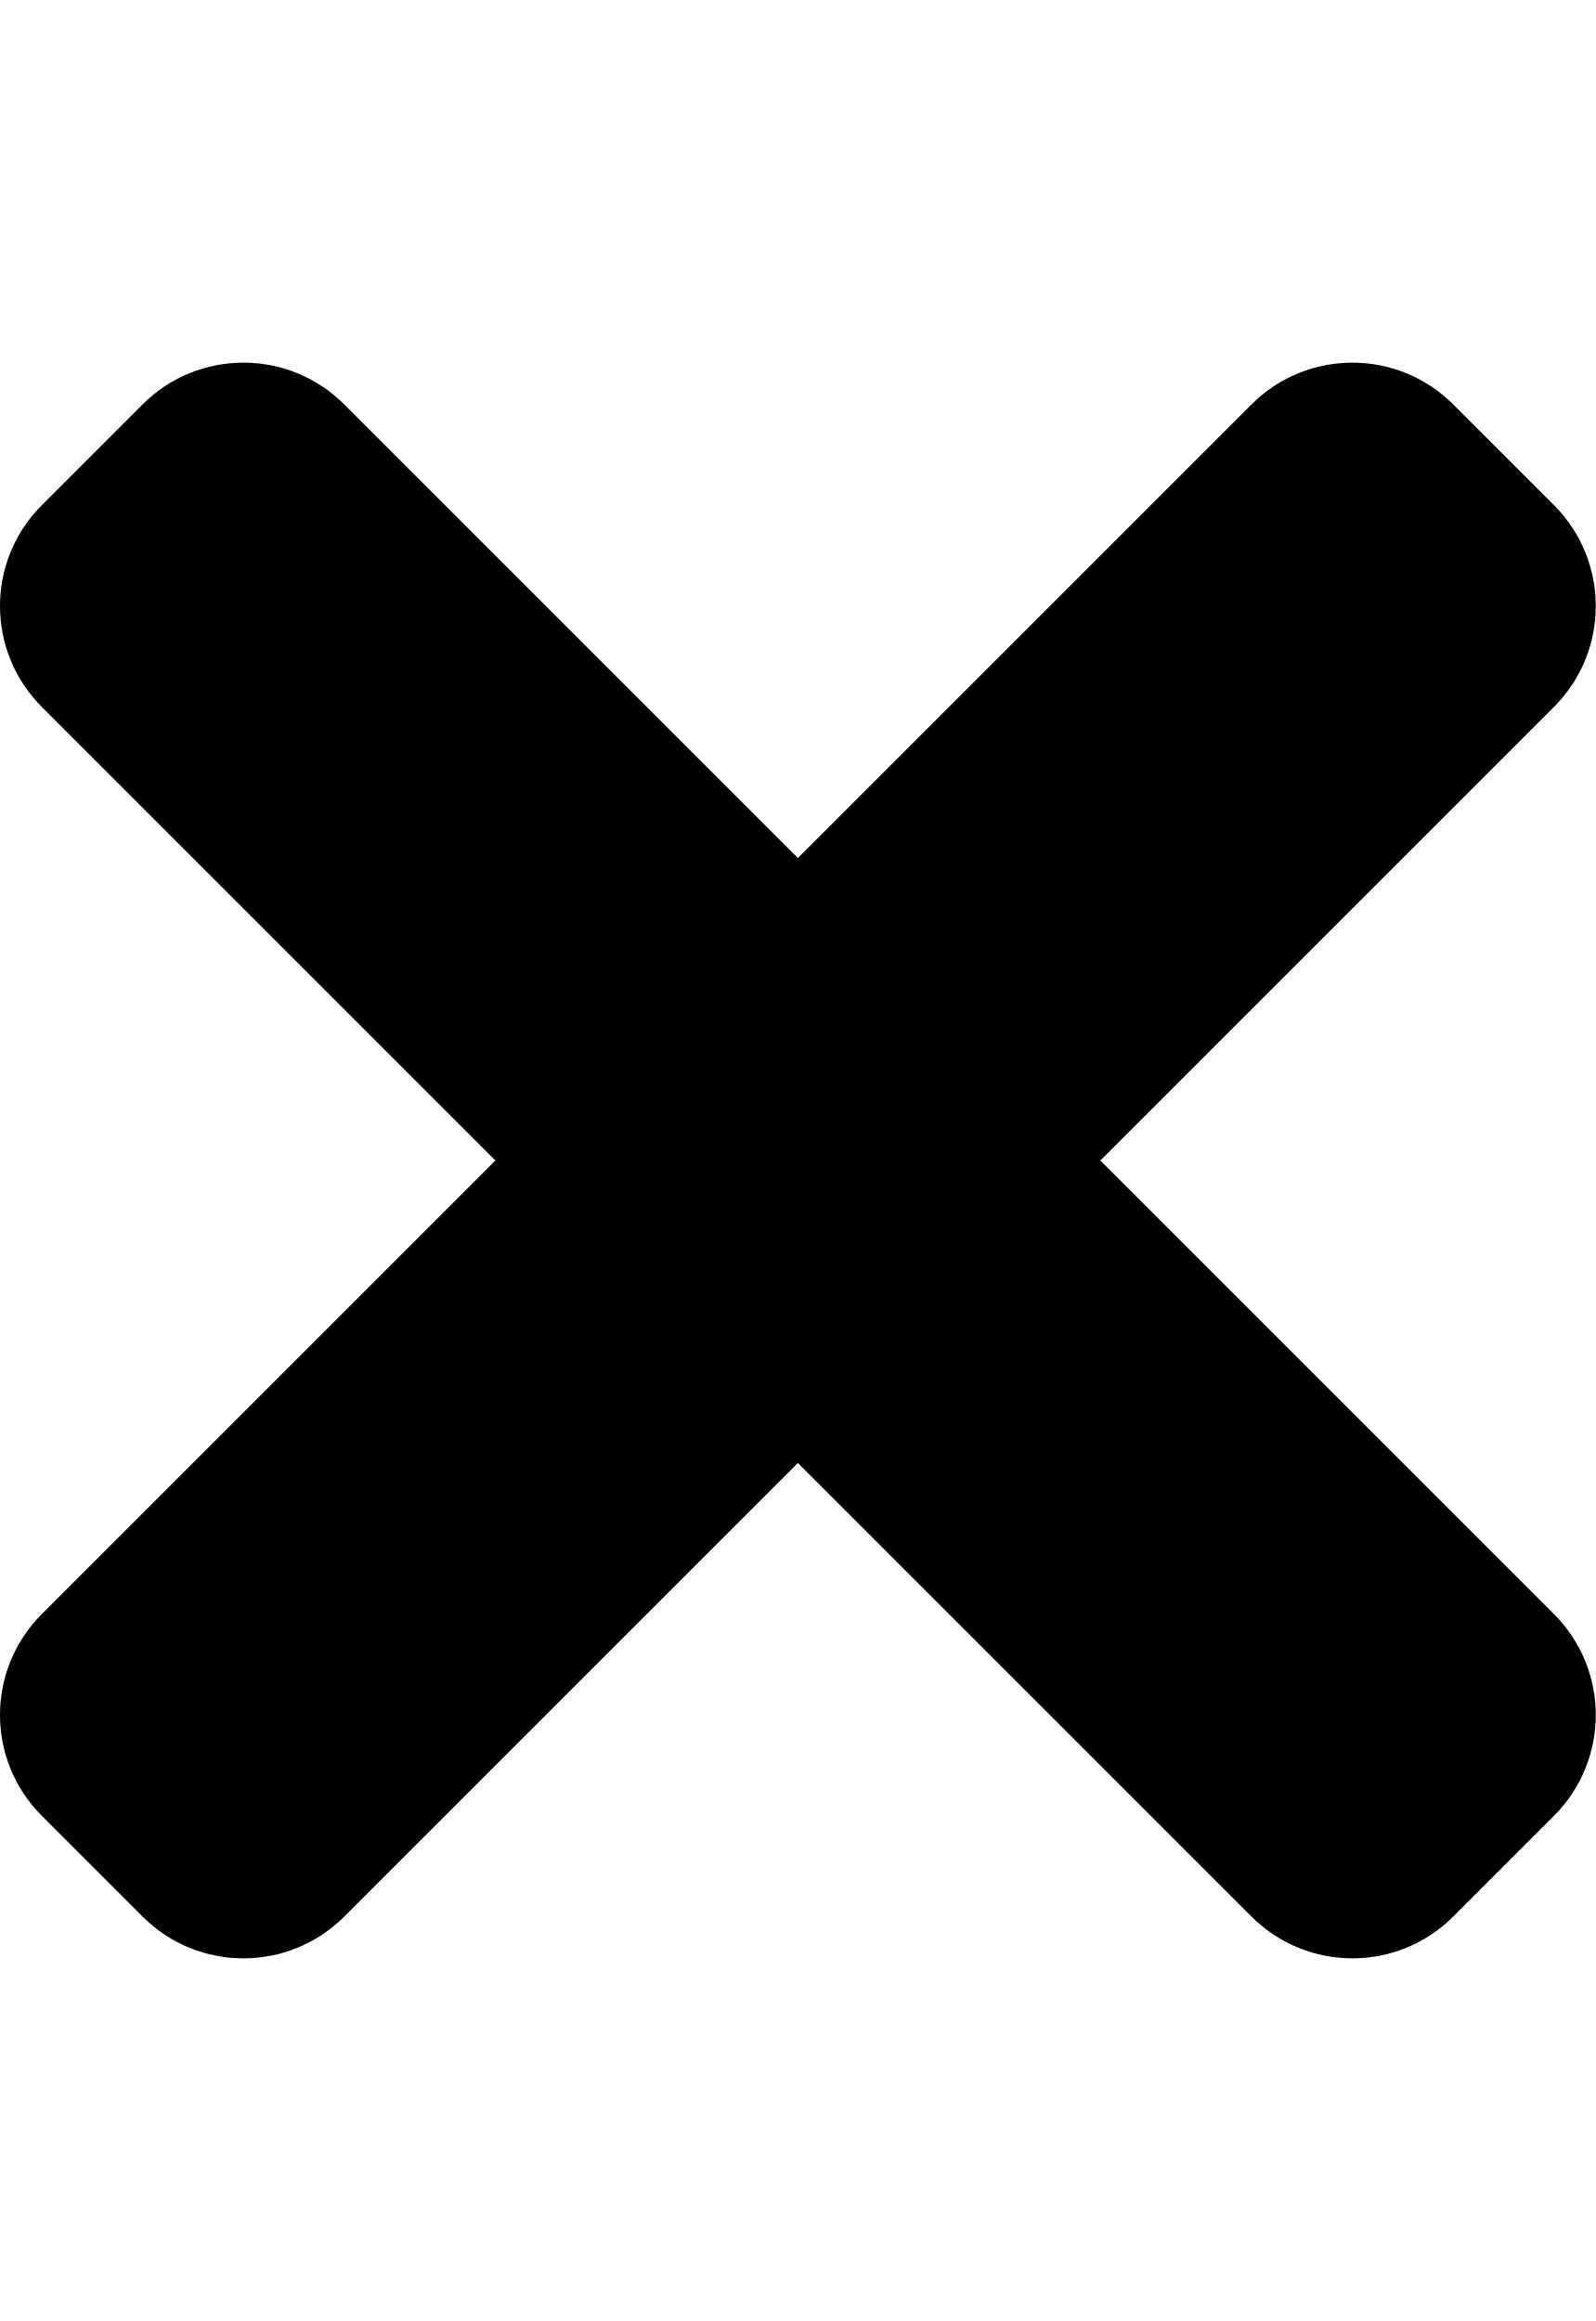
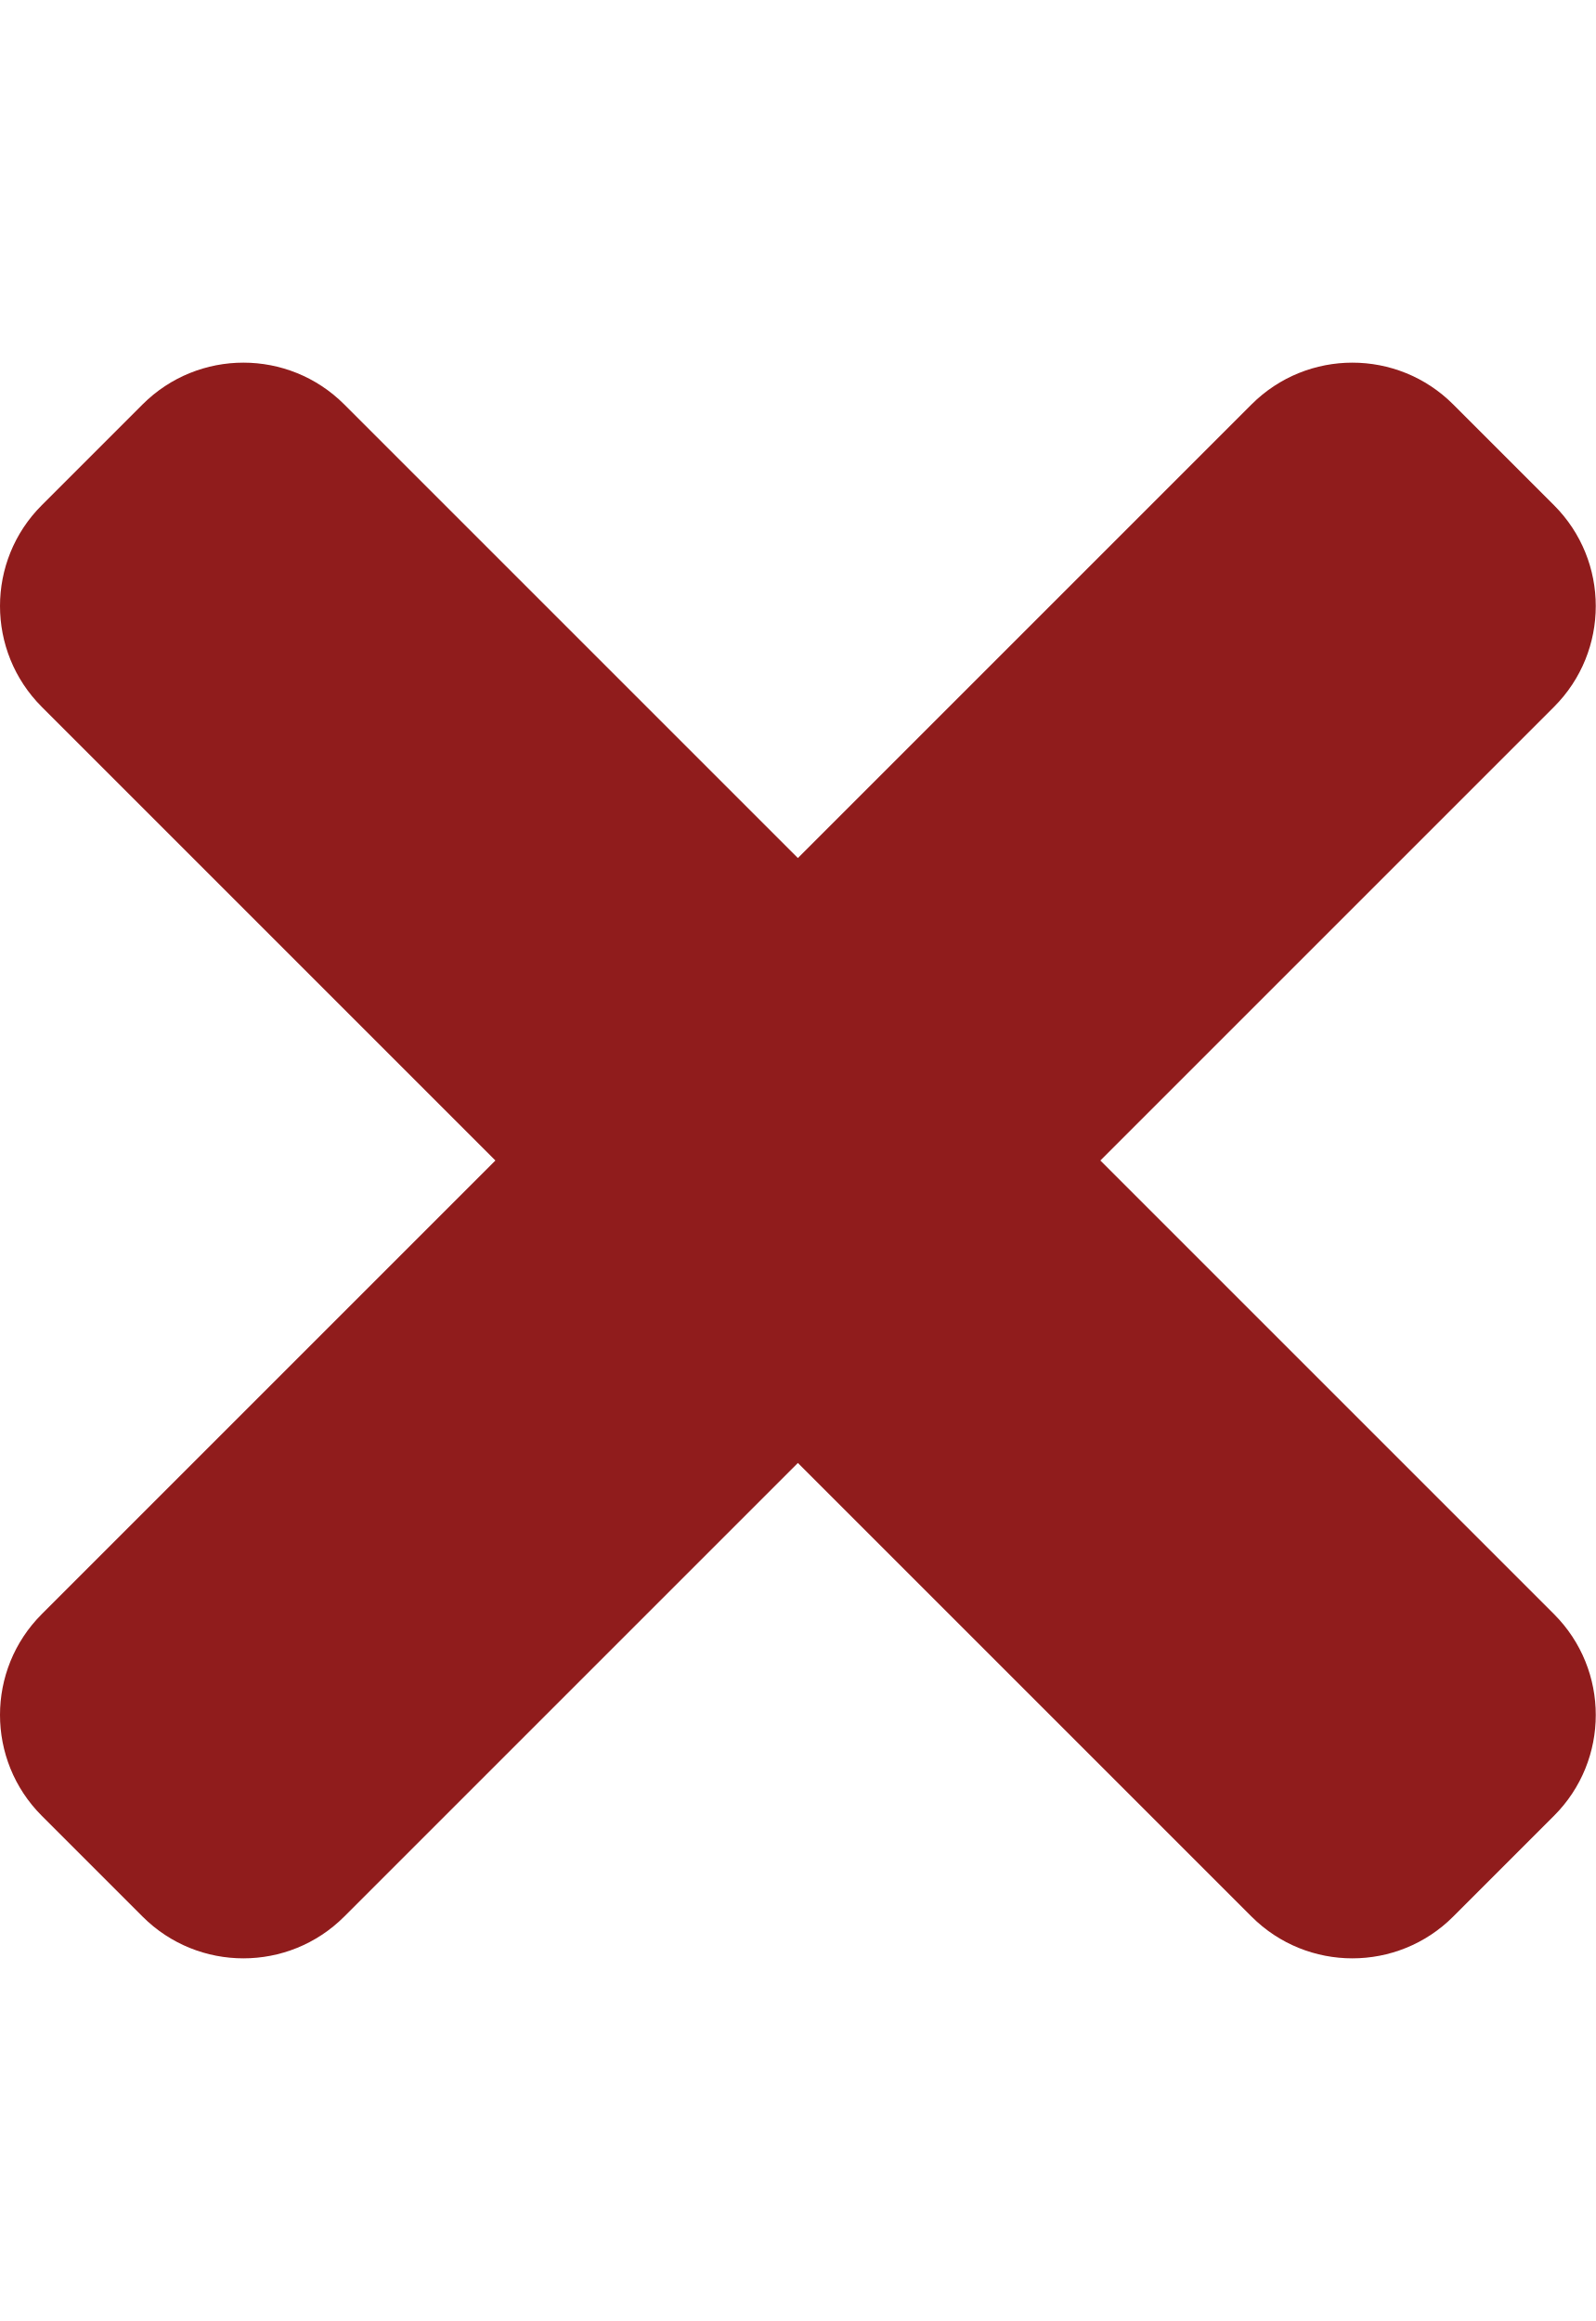
<svg xmlns="http://www.w3.org/2000/svg" aria-hidden="true" focusable="false" data-prefix="fas" data-icon="times" class="svg-inline--fa fa-times fa-w-11" role="img" viewBox="0 0 352 512">
-   <path fill="currentColor" d="M242.72 256l100.07-100.07c12.28-12.28 12.28-32.19 0-44.48l-22.24-22.24c-12.28-12.28-32.19-12.28-44.48 0L176 189.28 75.93 89.21c-12.28-12.28-32.19-12.28-44.48 0L9.21 111.45c-12.28 12.28-12.28 32.19 0 44.48L109.28 256 9.21 356.07c-12.28 12.28-12.28 32.19 0 44.48l22.24 22.24c12.28 12.28 32.2 12.28 44.48 0L176 322.72l100.07 100.07c12.28 12.28 32.2 12.28 44.48 0l22.24-22.24c12.28-12.28 12.28-32.19 0-44.48L242.72 256z" />
+   <path fill="#901C1C" d="M242.72 256l100.07-100.07c12.28-12.28 12.28-32.19 0-44.48l-22.24-22.24c-12.28-12.28-32.19-12.28-44.48 0L176 189.28 75.93 89.21c-12.28-12.28-32.19-12.28-44.48 0L9.21 111.45c-12.28 12.28-12.28 32.19 0 44.48L109.28 256 9.21 356.07c-12.28 12.28-12.28 32.19 0 44.48l22.24 22.24c12.28 12.28 32.2 12.28 44.48 0L176 322.72l100.07 100.07c12.28 12.28 32.2 12.28 44.48 0l22.24-22.24c12.28-12.28 12.28-32.19 0-44.48L242.72 256z" />
</svg>
